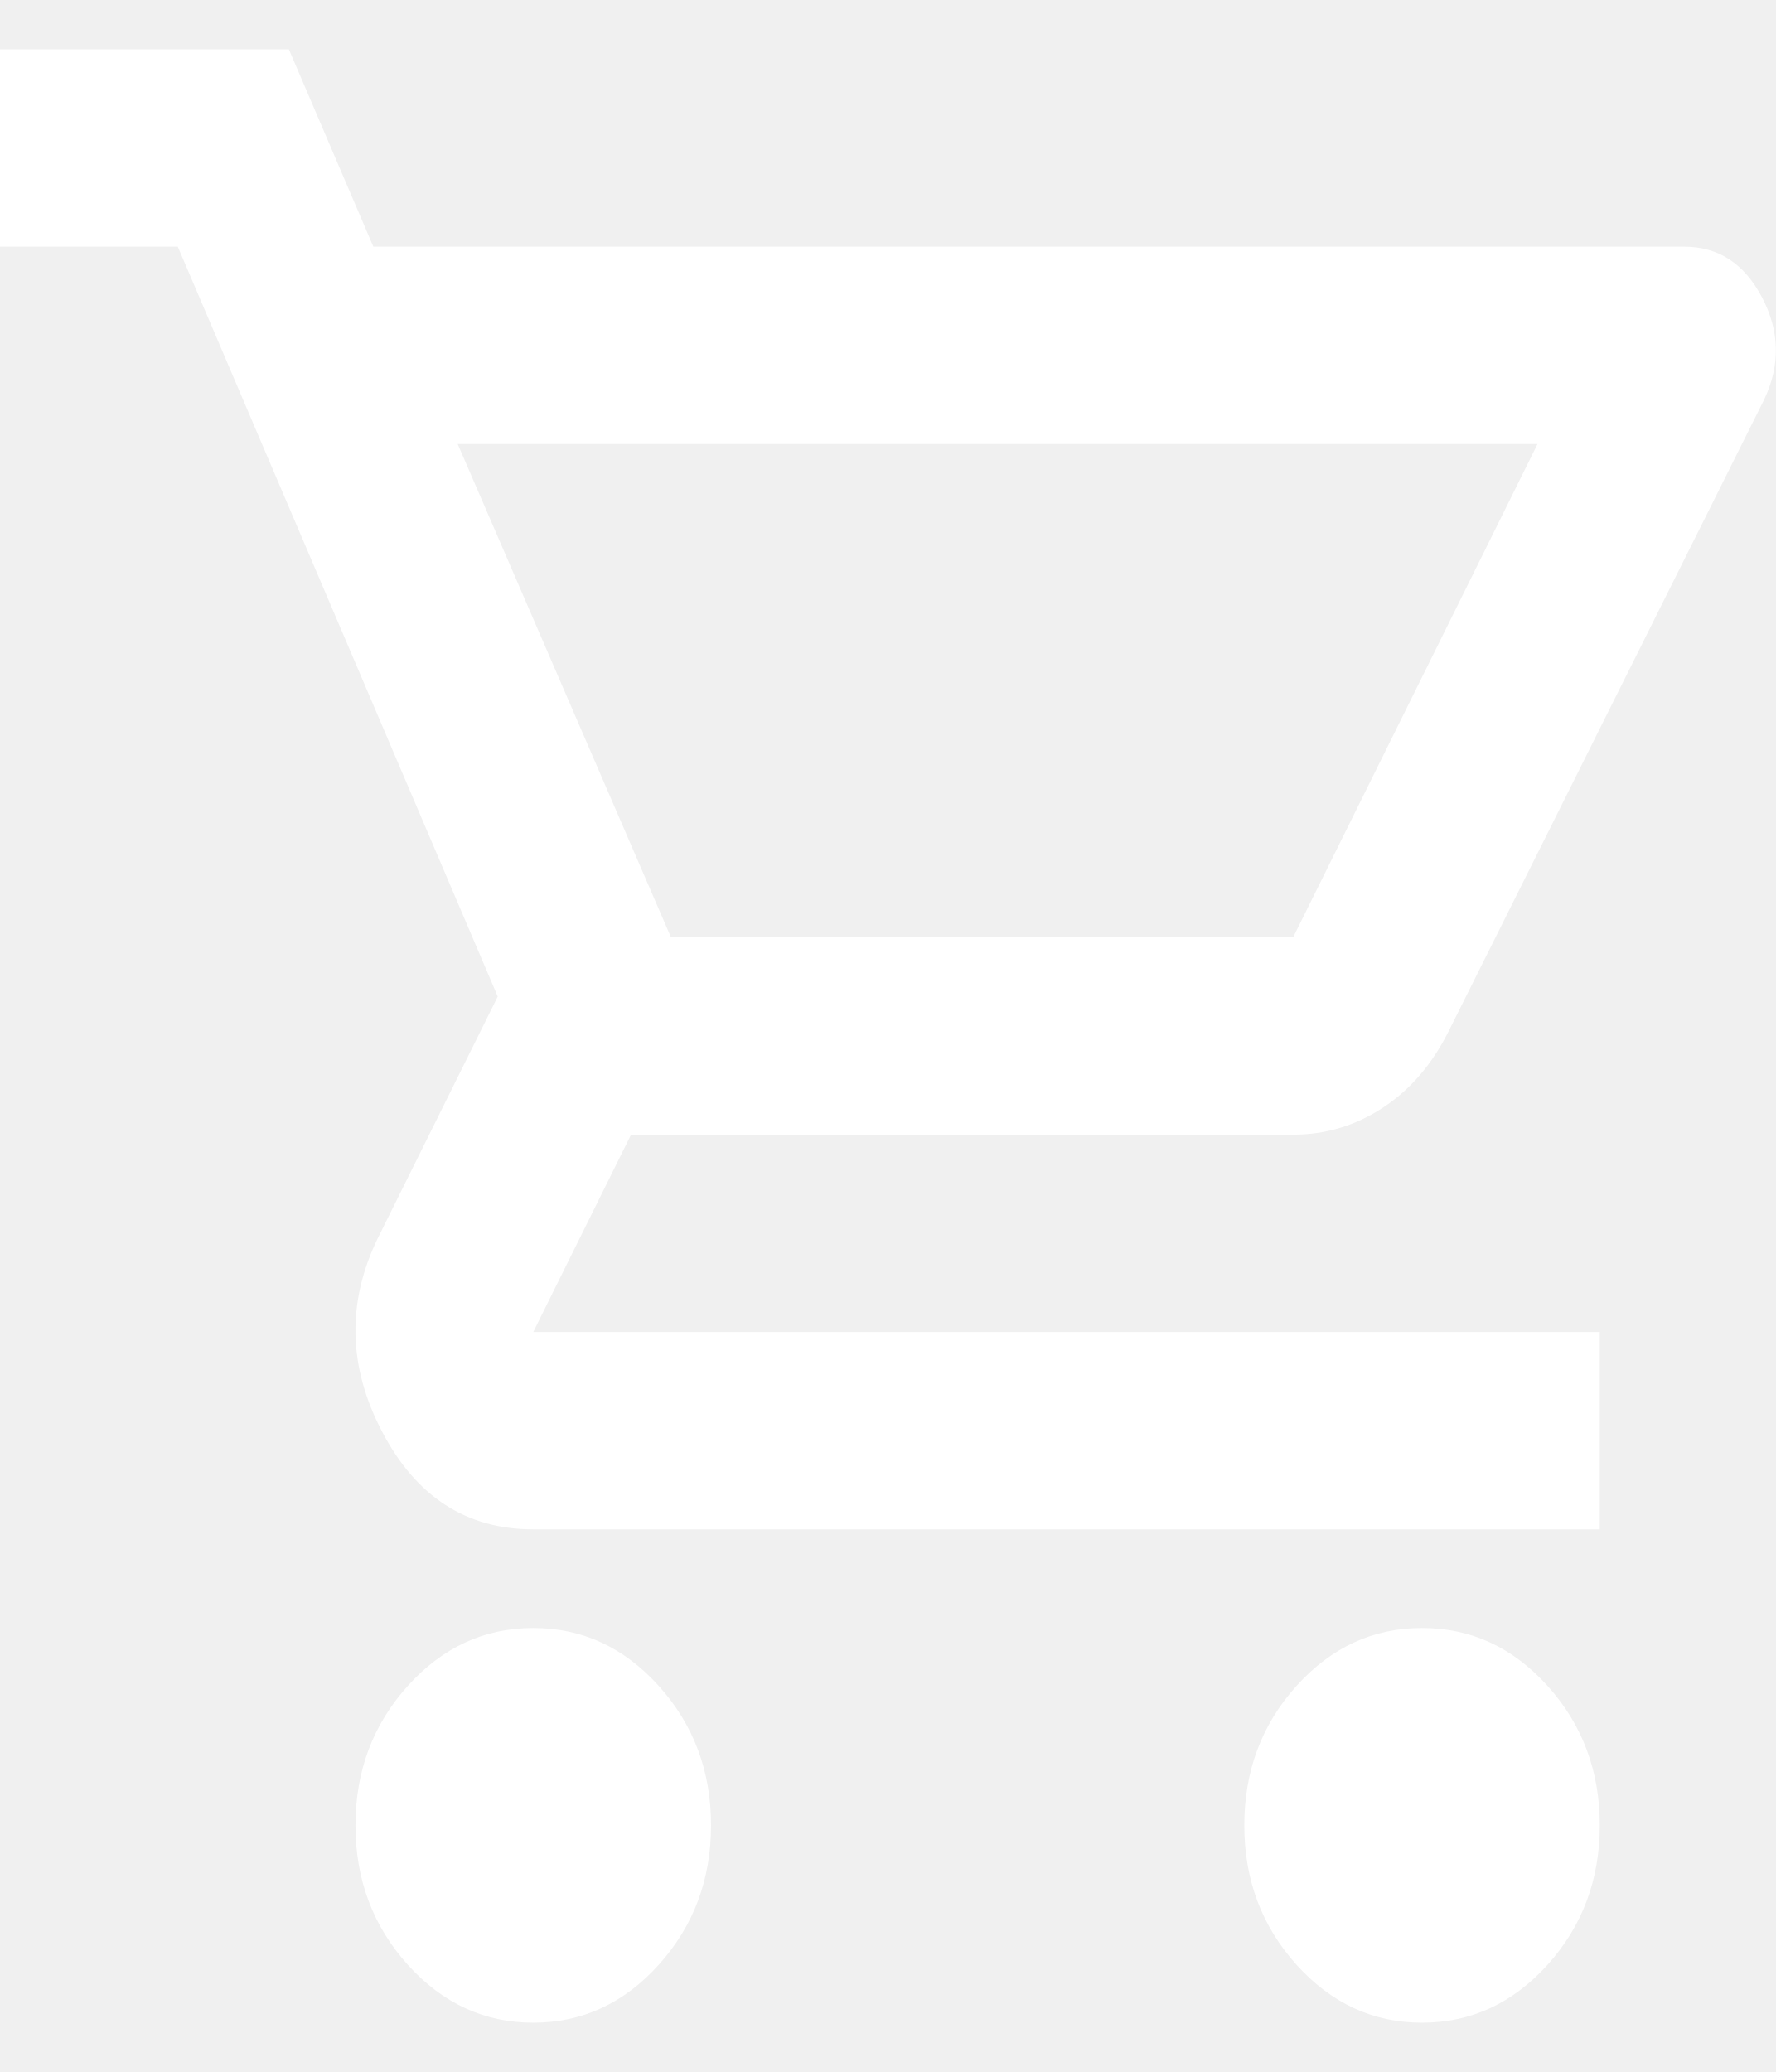
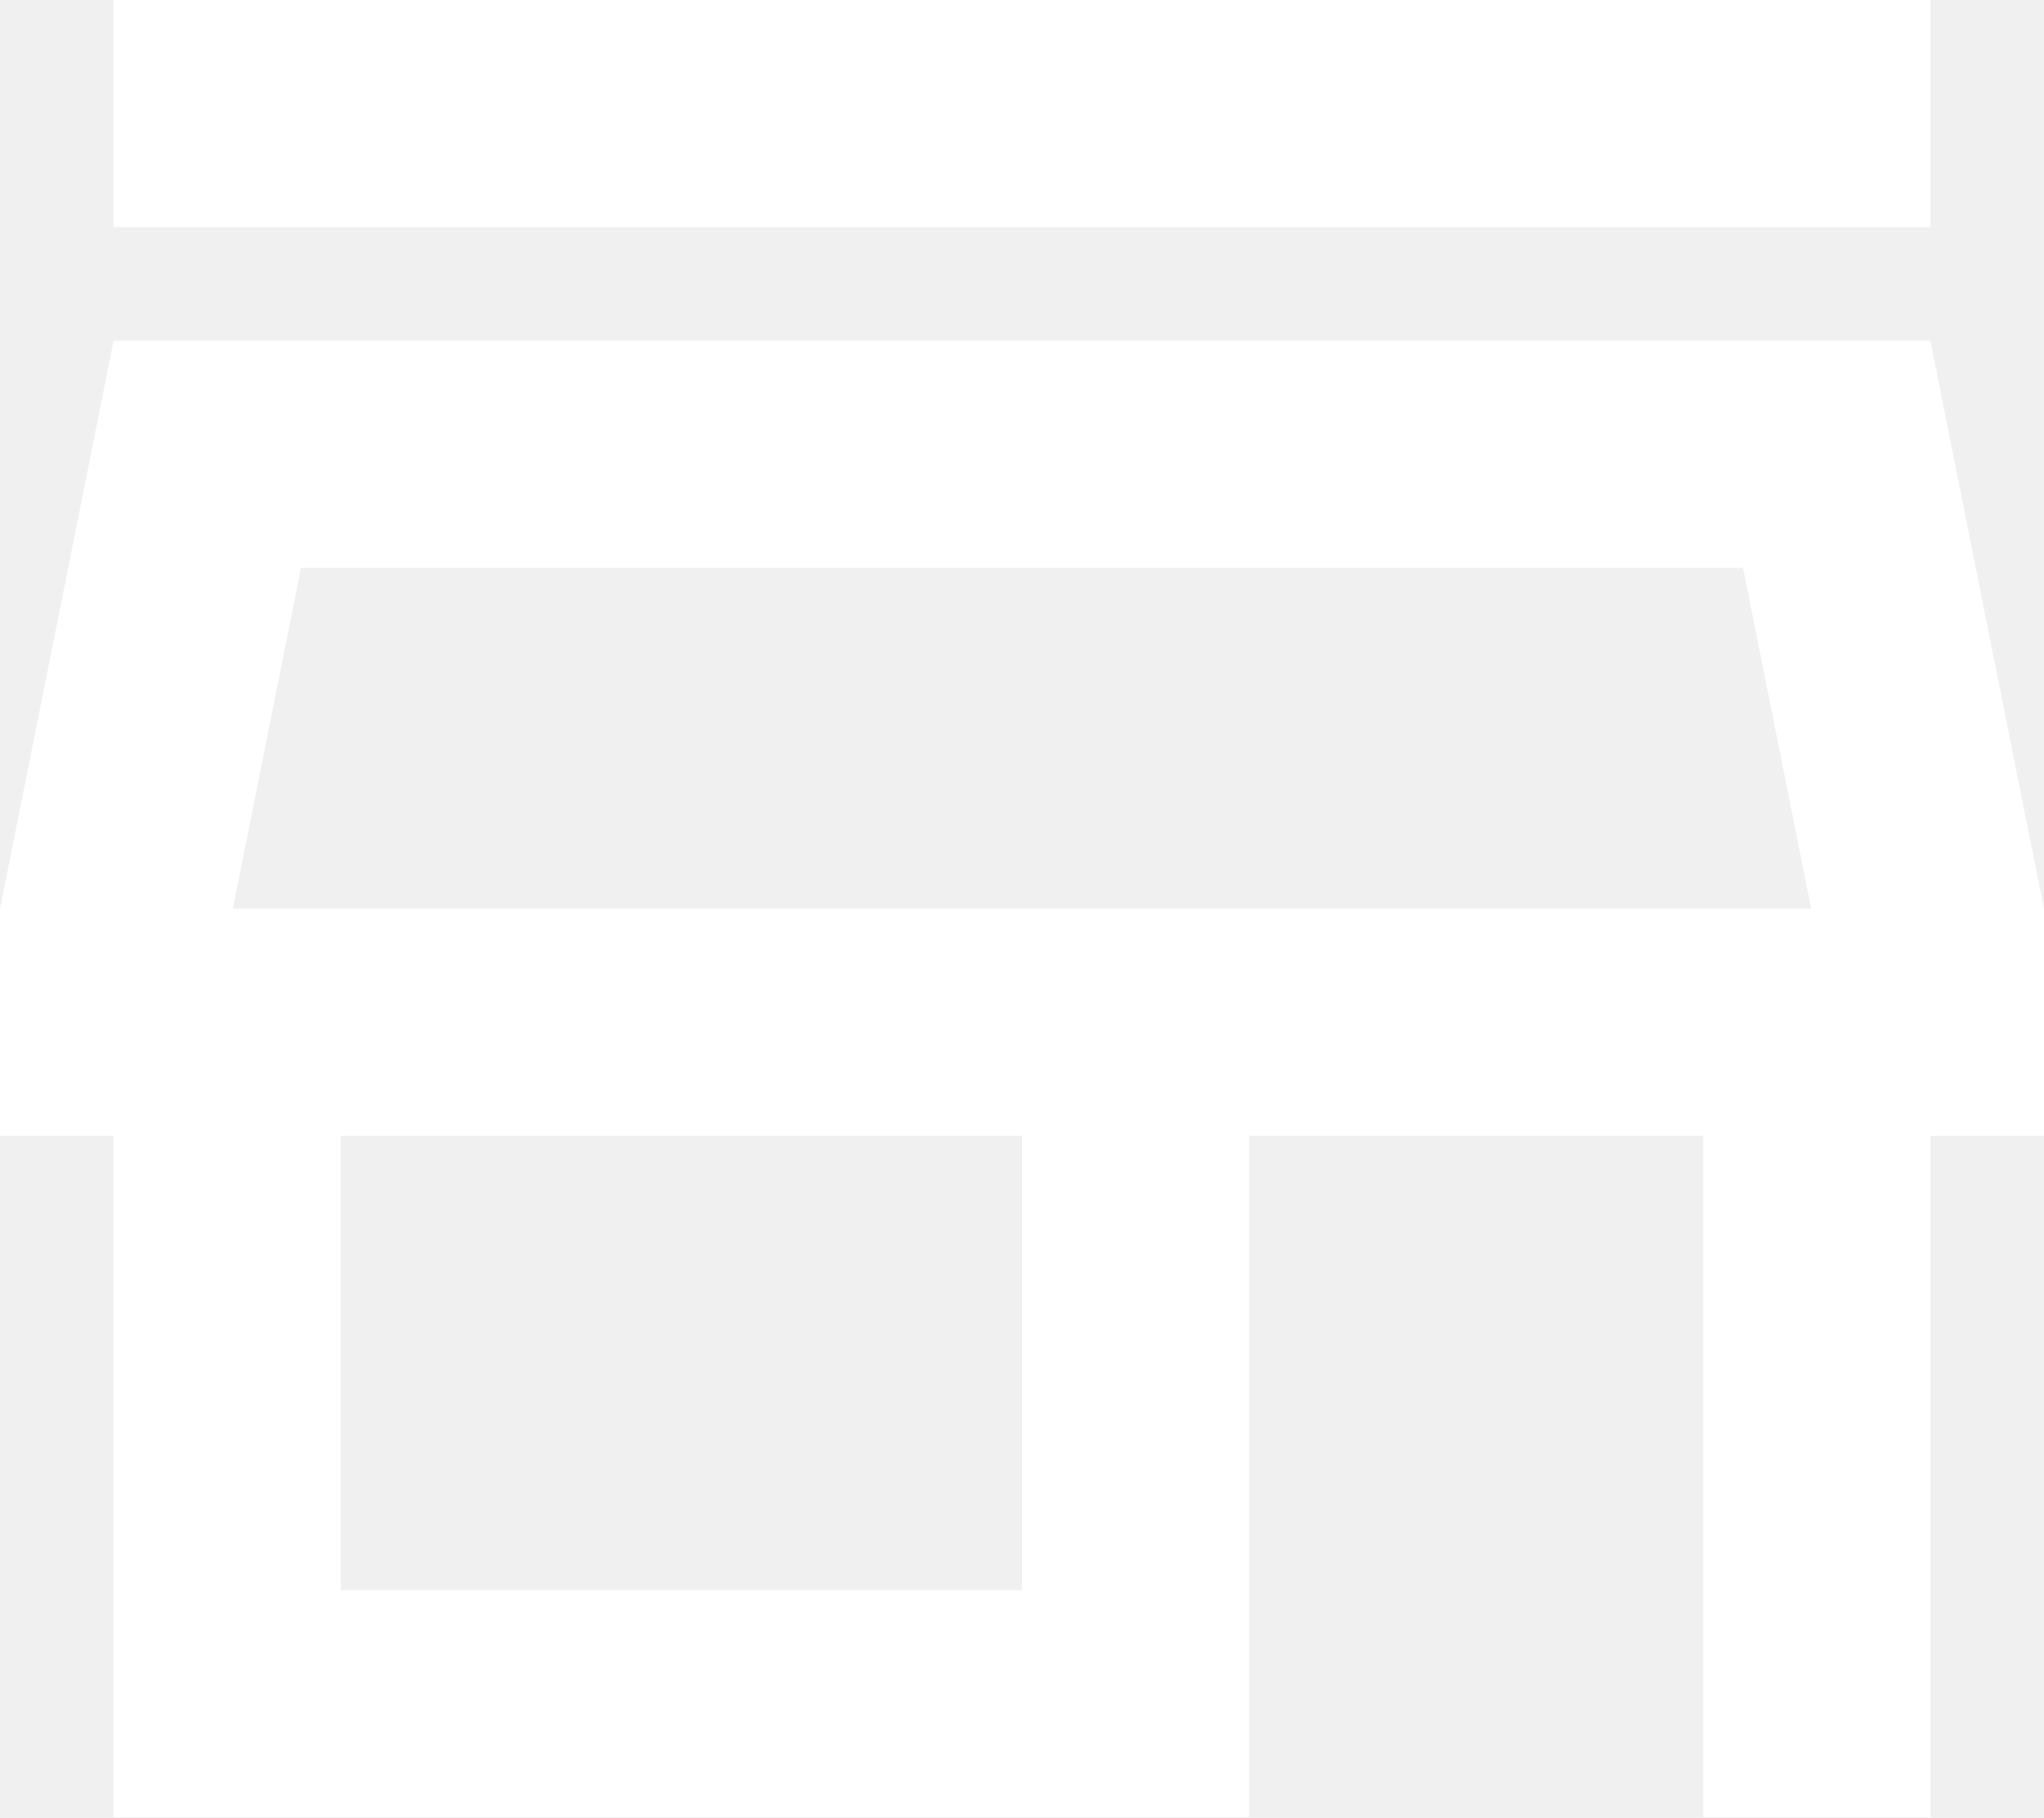
- <svg xmlns="http://www.w3.org/2000/svg" width="18" height="21" viewBox="0 0 18 21" fill="none">
-   <path d="M5.405 20.5C4.91 20.5 4.485 20.304 4.133 19.913C3.78 19.521 3.603 19.05 3.603 18.5C3.603 17.95 3.78 17.479 4.133 17.087C4.485 16.696 4.91 16.5 5.405 16.5C5.9 16.5 6.325 16.696 6.677 17.087C7.03 17.479 7.207 17.95 7.207 18.5C7.207 19.05 7.03 19.521 6.677 19.913C6.325 20.304 5.9 20.5 5.405 20.5ZM14.413 20.5C13.918 20.5 13.494 20.304 13.141 19.913C12.788 19.521 12.612 19.05 12.612 18.5C12.612 17.95 12.788 17.479 13.141 17.087C13.494 16.696 13.918 16.5 14.413 16.5C14.909 16.5 15.333 16.696 15.686 17.087C16.039 17.479 16.215 17.95 16.215 18.5C16.215 19.05 16.039 19.521 15.686 19.913C15.333 20.304 14.909 20.5 14.413 20.5ZM4.639 4.5L6.801 9.5H13.107L15.584 4.5H4.639ZM3.784 2.5H17.071C17.416 2.5 17.679 2.671 17.859 3.013C18.039 3.354 18.047 3.7 17.881 4.05L14.684 10.45C14.518 10.783 14.297 11.042 14.019 11.225C13.741 11.408 13.437 11.5 13.107 11.5H6.396L5.405 13.5H16.215V15.5H5.405C4.729 15.5 4.219 15.171 3.874 14.512C3.528 13.854 3.513 13.2 3.829 12.55L5.045 10.1L1.802 2.5H0V0.5H2.928L3.784 2.5Z" fill="white" />
+ <svg xmlns="http://www.w3.org/2000/svg" width="18" height="16" viewBox="0 0 18 16" fill="none">
+   <path d="M1 2V0H17V2H1ZM1 16V10H0V8L1 3H17L18 8V10H17V16H15V10H11V16H1ZM3 14H9V10H3V14ZM2.05 8H15.95L15.35 5H2.65L2.05 8Z" fill="white" />
</svg>
